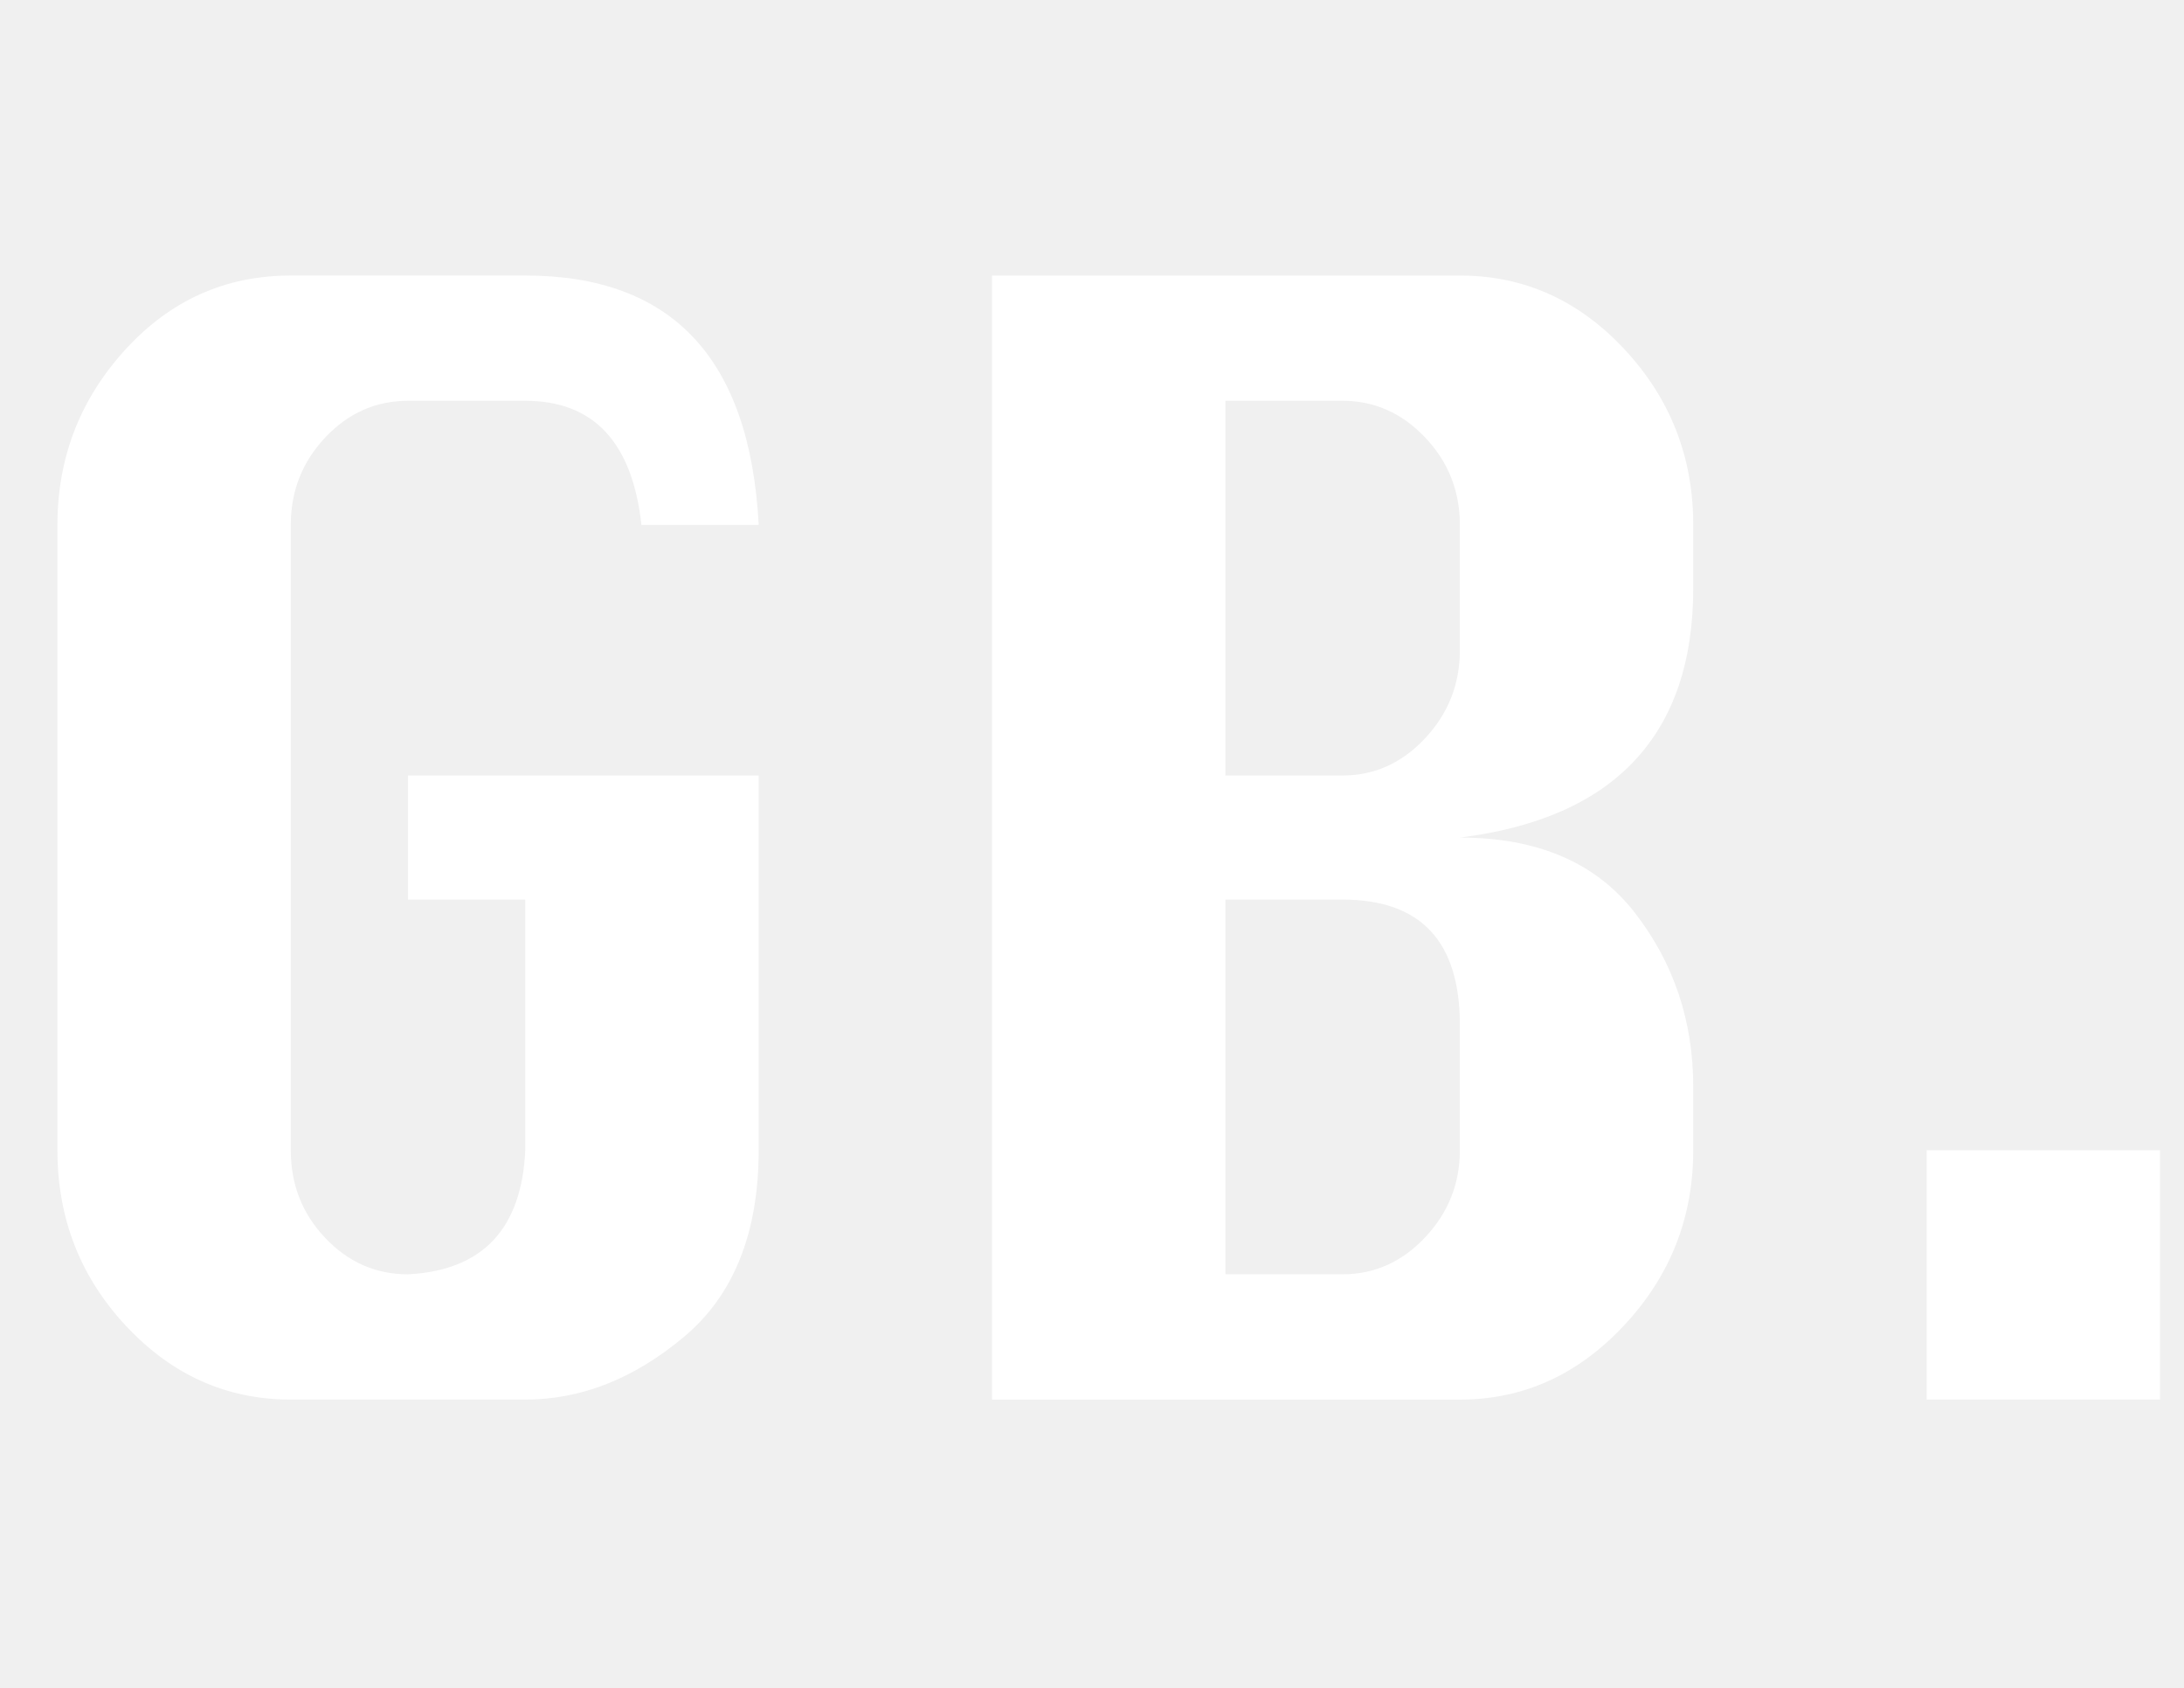
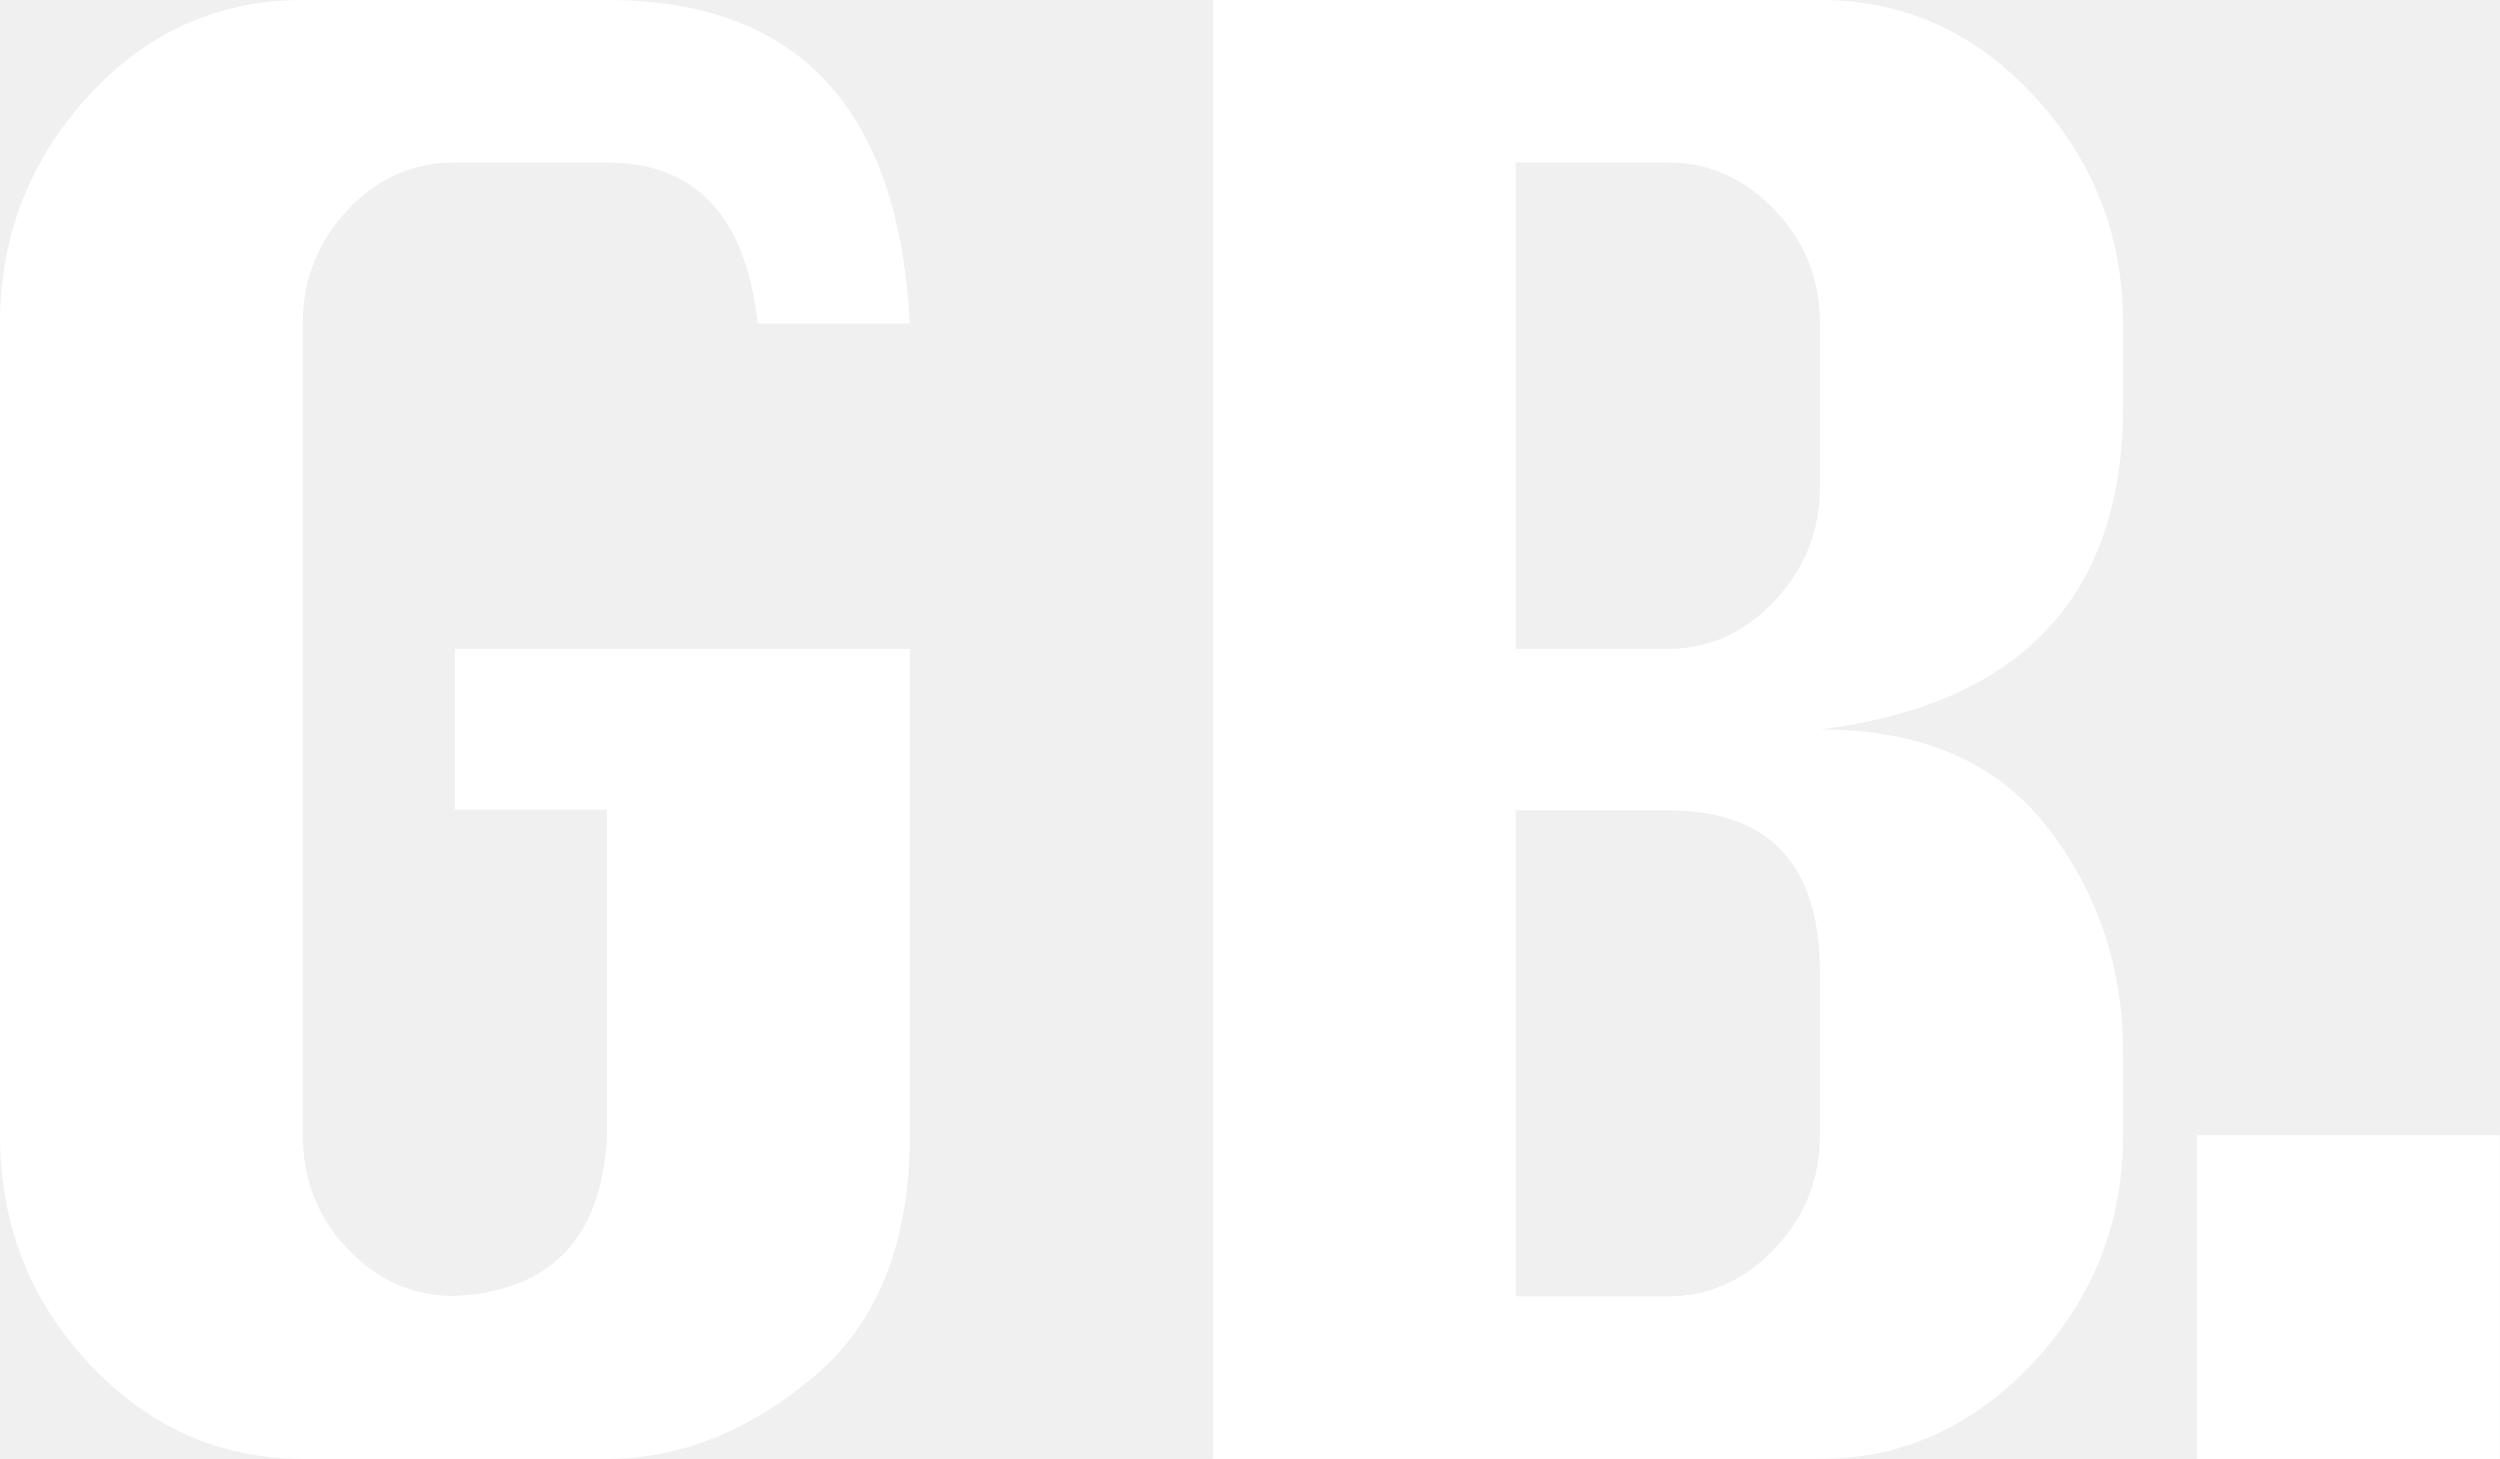
- <svg xmlns="http://www.w3.org/2000/svg" id="Layer_1" width="792" height="612" viewBox="0 0 792 612">
-   <defs>
-     <style>.cls-1{fill:#fff;}</style>
-   </defs>
-   <path class="cls-1" d="m147.97,281.19h127.15v135.86c0,30-9.04,52.58-27.12,67.72-18.08,15.14-37.25,22.71-57.51,22.71h-85.03c-23.18,0-43.08-8.88-59.7-26.64-16.62-17.76-24.93-39.02-24.93-63.79v-226.72c0-24.34,8.18-45.5,24.54-63.47,16.36-17.97,36.39-26.96,60.1-26.96h85.03c53.24,0,81.45,30.14,84.63,90.43h-42.52c-3.31-30-17.35-45-42.12-45h-42.52c-11.66,0-21.65,4.42-30,13.27-8.34,8.85-12.52,19.42-12.52,31.74v226.72c0,12.46,4.17,23.07,12.52,31.84,8.34,8.78,18.34,13.16,30,13.16,27.02-1.41,41.19-16.42,42.52-45v-90.86h-42.52v-45Z" />
-   <path class="cls-1" d="m359.74,507.48V99.91h169.66c23.18,0,43.08,8.92,59.7,26.75,16.62,17.83,24.93,39.06,24.93,63.68v22.93c0,26.47-7.05,47.27-21.16,62.41-14.1,15.15-35.26,24.49-63.47,28.02,28.21,0,49.37,9.09,63.47,27.28,14.11,18.19,21.16,39.24,21.16,63.15v22.93c0,24.49-8.38,45.68-25.13,63.58-16.76,17.9-36.59,26.85-59.5,26.85h-169.66Zm84.63-226.29h42.51c11.52,0,21.49-4.49,29.9-13.48,8.41-8.99,12.62-19.64,12.62-31.95v-45.43c0-12.31-4.21-22.89-12.62-31.74-8.41-8.84-18.38-13.27-29.9-13.27h-42.51v135.86Zm0,180.86h42.51c11.52,0,21.49-4.46,29.9-13.37,8.41-8.92,12.62-19.46,12.62-31.63v-45.43c0-30.28-14.17-45.43-42.51-45.43h-42.51v135.86Z" />
-   <path class="cls-1" d="m698.67,507.48v-90.43h84.63v90.43h-84.63Z" />
+ <svg xmlns="http://www.w3.org/2000/svg" version="1.1" id="Layer_1" x="0px" y="0px" viewBox="0 0 698.5 407.6" style="enable-background:new 0 0 698.5 407.6;" xml:space="preserve">
+   <style type="text/css">
+ 	.st0{fill:#FFFFFF;}
+ </style>
+   <g>
+     <g>
+       <path class="st0" d="M127.1,181.3h127.1v135.9c0,30-9,52.6-27.1,67.7c-18.1,15.1-37.2,22.7-57.5,22.7h-85    c-23.2,0-43.1-8.9-59.7-26.6S0,341.9,0,317.1V90.4C0,66.1,8.2,44.9,24.5,27S60.9,0,84.6,0h85c53.2,0,81.5,30.1,84.6,90.4h-42.5    c-3.3-30-17.4-45-42.1-45h-42.5c-11.7,0-21.7,4.4-30,13.3c-8.3,8.9-12.5,19.4-12.5,31.7v226.7c0,12.5,4.2,23.1,12.5,31.8    c8.3,8.8,18.3,13.2,30,13.2c27-1.4,41.2-16.4,42.5-45v-90.9h-42.5V181.3L127.1,181.3z" />
+       <path class="st0" d="M338.9,407.6V0h169.7c23.2,0,43.1,8.9,59.7,26.8s24.9,39.1,24.9,63.7v22.9c0,26.5-7,47.3-21.2,62.4    c-14.1,15.1-35.3,24.5-63.5,28c28.2,0,49.4,9.1,63.5,27.3c14.1,18.2,21.2,39.2,21.2,63.1v22.9c0,24.5-8.4,45.7-25.1,63.6    c-16.8,17.9-36.6,26.9-59.5,26.9L338.9,407.6L338.9,407.6z M423.5,181.3H466c11.5,0,21.5-4.5,29.9-13.5c8.4-9,12.6-19.6,12.6-31.9    V90.4c0-12.3-4.2-22.9-12.6-31.7c-8.4-8.8-18.4-13.3-29.9-13.3h-42.5L423.5,181.3L423.5,181.3z M423.5,362.2H466    c11.5,0,21.5-4.5,29.9-13.4c8.4-8.9,12.6-19.5,12.6-31.6v-45.4c0-30.3-14.2-45.4-42.5-45.4h-42.5L423.5,362.2L423.5,362.2z" />
+     </g>
+     <path class="st0" d="M613.8,407.6v-90.4h84.6v90.4H613.8z" />
+   </g>
</svg>
